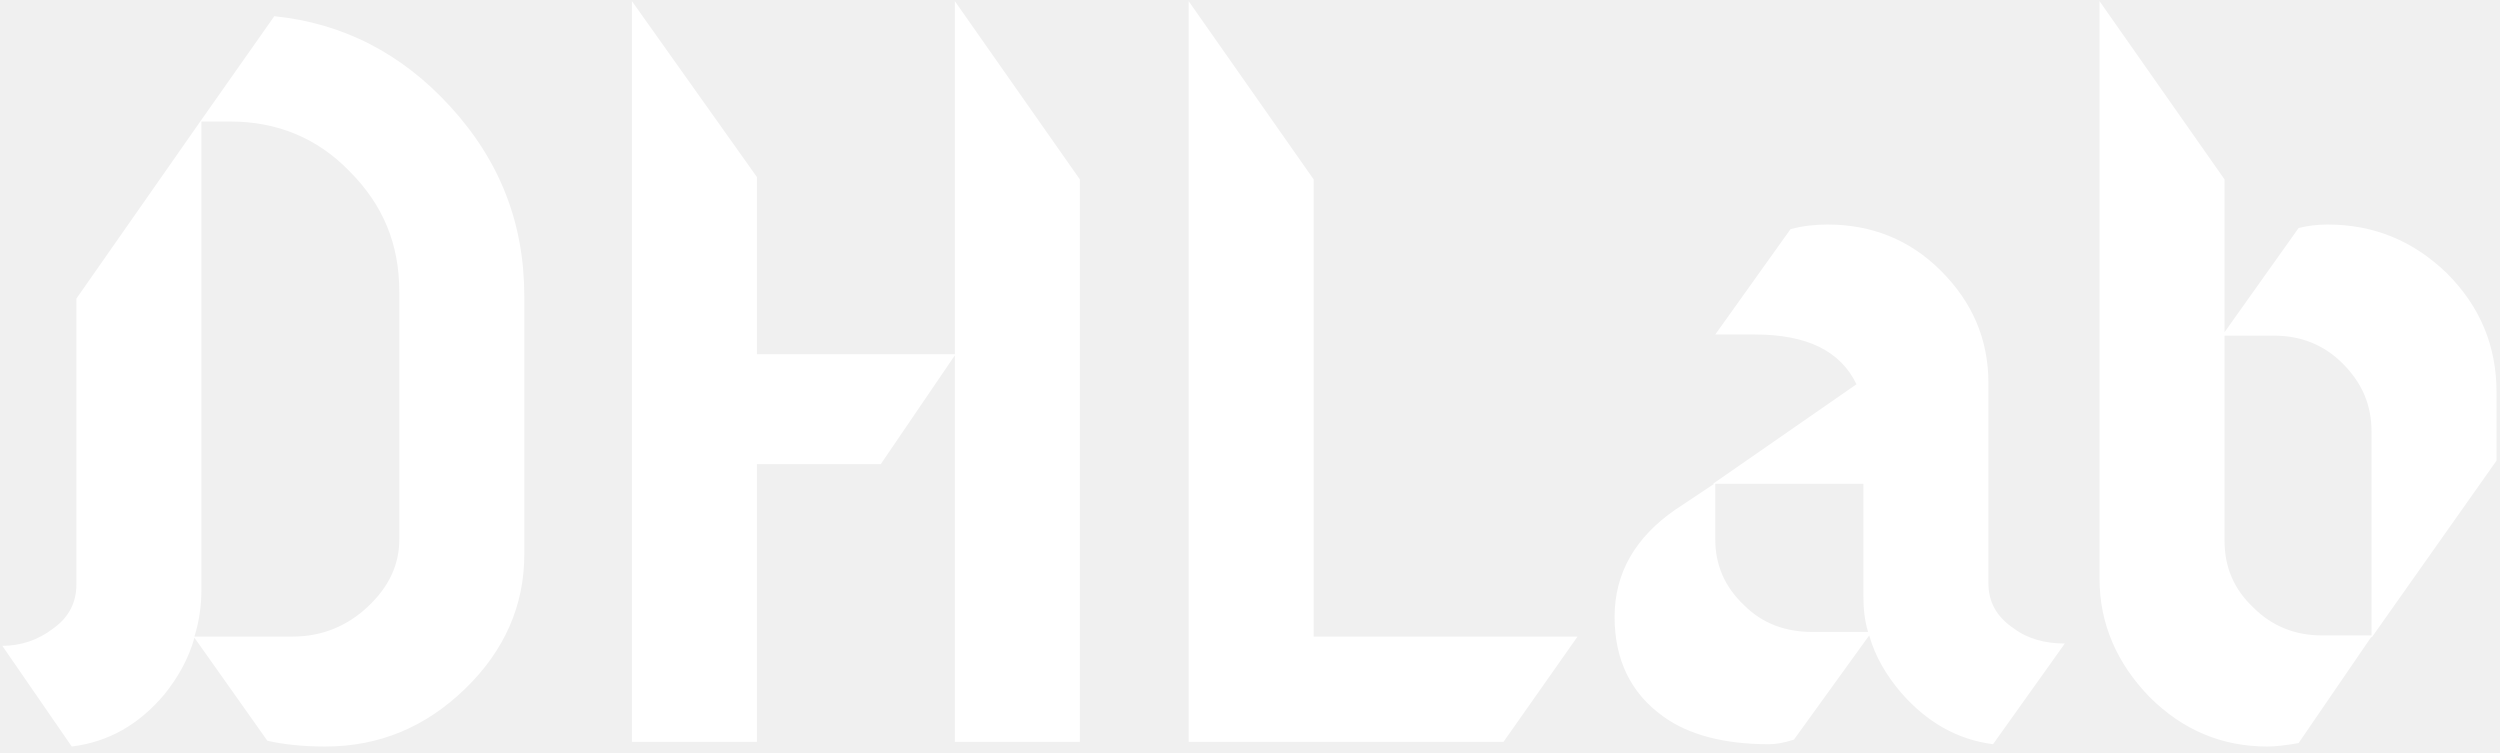
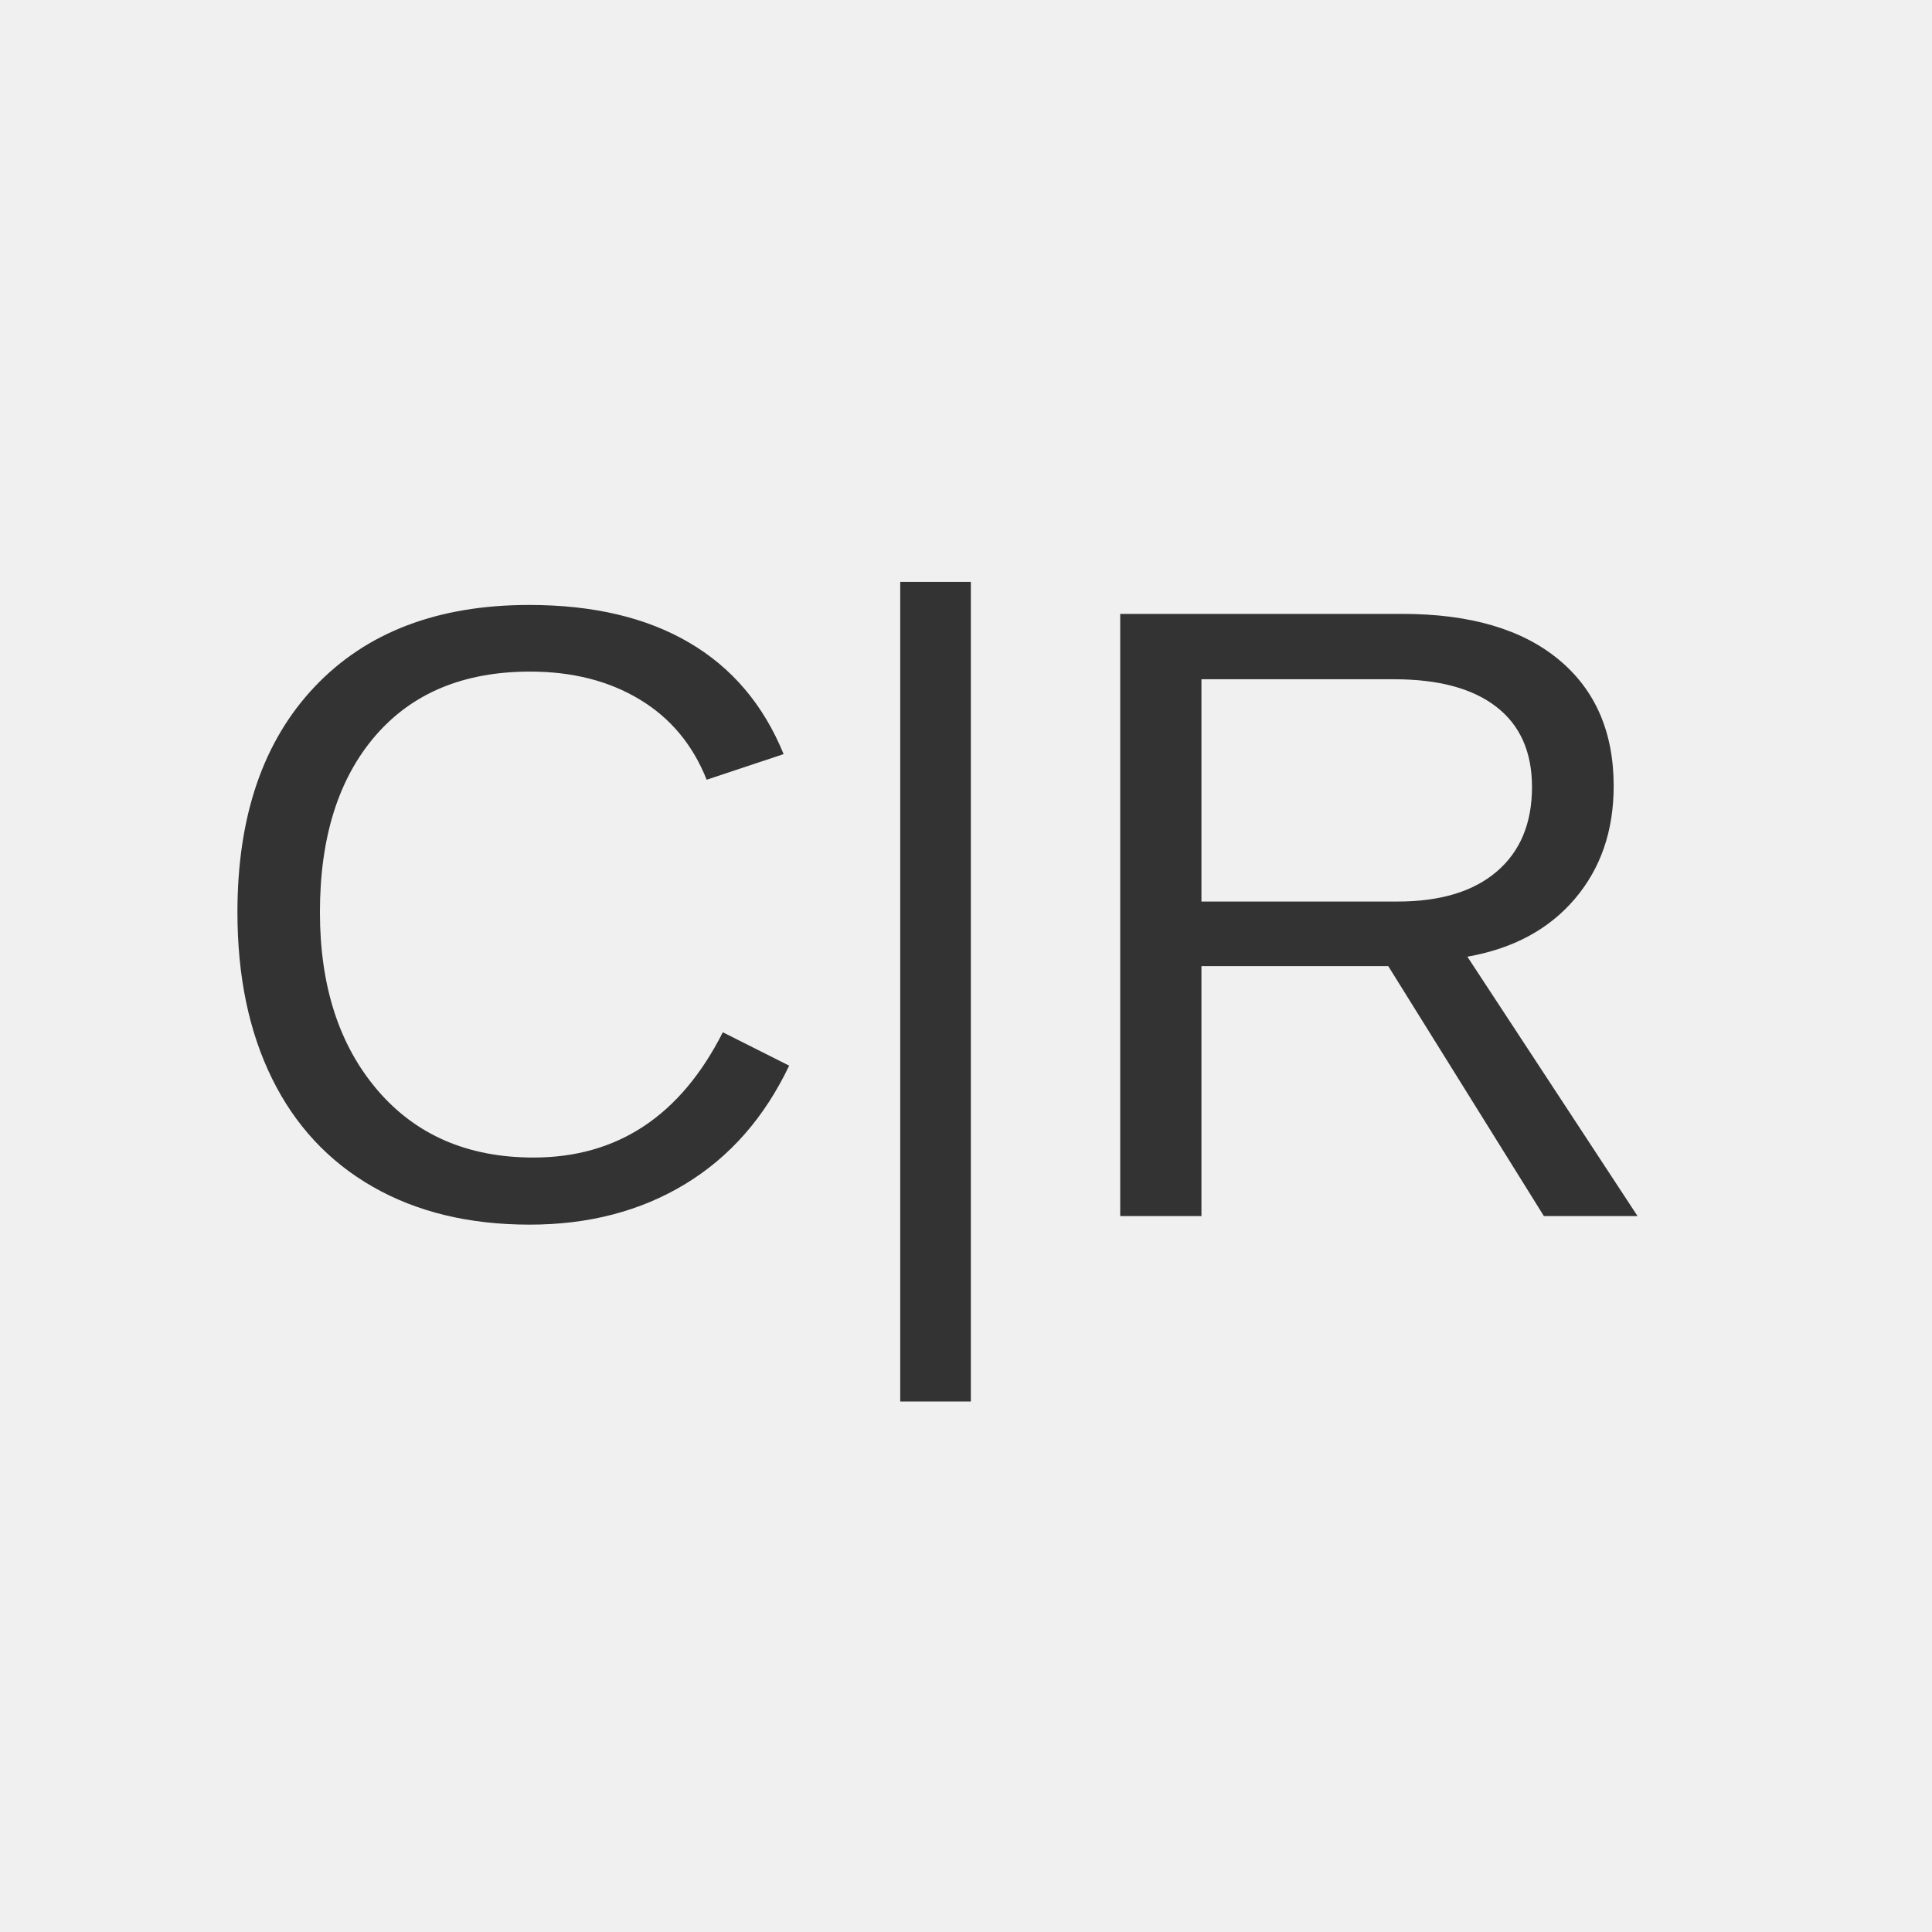
- <svg xmlns="http://www.w3.org/2000/svg" version="1.1" x="0px" y="0px" viewBox="0 0 216 65" xml:space="preserve">
-   <style type="text/css">
- 	.st0{fill:#FFFFFF;}
- </style>
-   <path class="st0" d="M65.4,15.3L54.6,0.1v64h10.8v-24h10.7l6.4-9.4v-0.1H65.4V15.3z M23.7,1.4l-6.4,9.1h0L6.6,25.8v24.7   c0,1.5-0.6,2.8-2,3.8c-1.3,1-2.8,1.5-4.4,1.5l6,8.7c3.2-0.4,5.8-1.9,8-4.5c1.2-1.5,2.1-3.1,2.6-4.9l6.3,8.9c1.3,0.3,3,0.5,5,0.5   c4.7,0,8.7-1.7,12.1-5c3.4-3.3,5.1-7.2,5.1-11.6V25.6c0-6.3-2.1-11.7-6.4-16.4C34.7,4.6,29.6,2,23.7,1.4z M34.5,46.6   c0,2.2-0.9,4.1-2.7,5.8c-1.8,1.7-4,2.6-6.5,2.6h-8.5c0.4-1.3,0.6-2.6,0.6-4V10.5h2.5c4,0,7.5,1.4,10.3,4.3   c2.9,2.9,4.3,6.3,4.3,10.4V46.6z M82.5,64.1h10.8V15.5L82.5,0.1V64.1z M171.8,50.4V33.1c0-3.8-1.4-7-4.1-9.7c-2.7-2.7-6-4-9.8-4   c-1,0-2.1,0.1-3.2,0.4l-6.5,9.1h3.4c4.5,0,7.4,1.4,8.8,4.3L148,41.8h0.1l-3.3,2.2c-3.5,2.4-5.3,5.5-5.3,9.3c0,3.7,1.4,6.6,4.2,8.6   c2.2,1.6,5.3,2.4,9.1,2.4c0.6,0,1.3-0.1,2.2-0.4l6.5-9c0.5,1.8,1.5,3.5,2.8,5c2.2,2.5,4.8,4,7.9,4.4l6.2-8.7   c-1.7,0-3.2-0.4-4.4-1.3C172.5,53.3,171.8,52,171.8,50.4z M156.6,54.6c-2.3,0-4.3-0.7-5.9-2.3c-1.7-1.6-2.5-3.5-2.5-5.7v-4.8H161   v9.8c0,1,0.1,2,0.4,3H156.6z M211.4,23.6c-2.9-2.8-6.3-4.2-10.3-4.2c-0.9,0-1.7,0.1-2.5,0.3l-6.4,9V15.5L181.4,0.1V50   c0,3.9,1.5,7.3,4.3,10.2c2.9,2.9,6.3,4.3,10.2,4.3c0.7,0,1.6-0.1,2.7-0.3l6.3-9.2v0.1l10.8-15.3v-5.9   C215.7,29.9,214.3,26.5,211.4,23.6z M204.9,54.9h-4.3c-2.3,0-4.3-0.8-5.9-2.4c-1.7-1.6-2.5-3.5-2.5-5.8V29h4.3   c2.3,0,4.3,0.8,5.9,2.4c1.7,1.7,2.5,3.6,2.5,5.9V54.9z M113.5,15.5L102.7,0.1v64h27.2l6.4-9.1h-22.8V15.5z M136.4,55v-0.1V55   L136.4,55z" />
+ <svg xmlns="http://www.w3.org/2000/svg" viewBox="0 0 500 500">
+   <text style="fill: rgb(51, 51, 51); font-family: Arial, sans-serif; font-size: 150px; white-space: pre;" x="79.953" y="185.394" transform="matrix(1.503282, 0, 0, 1.510082, -70.20771, 34.76345)">C|R</text>
</svg>
